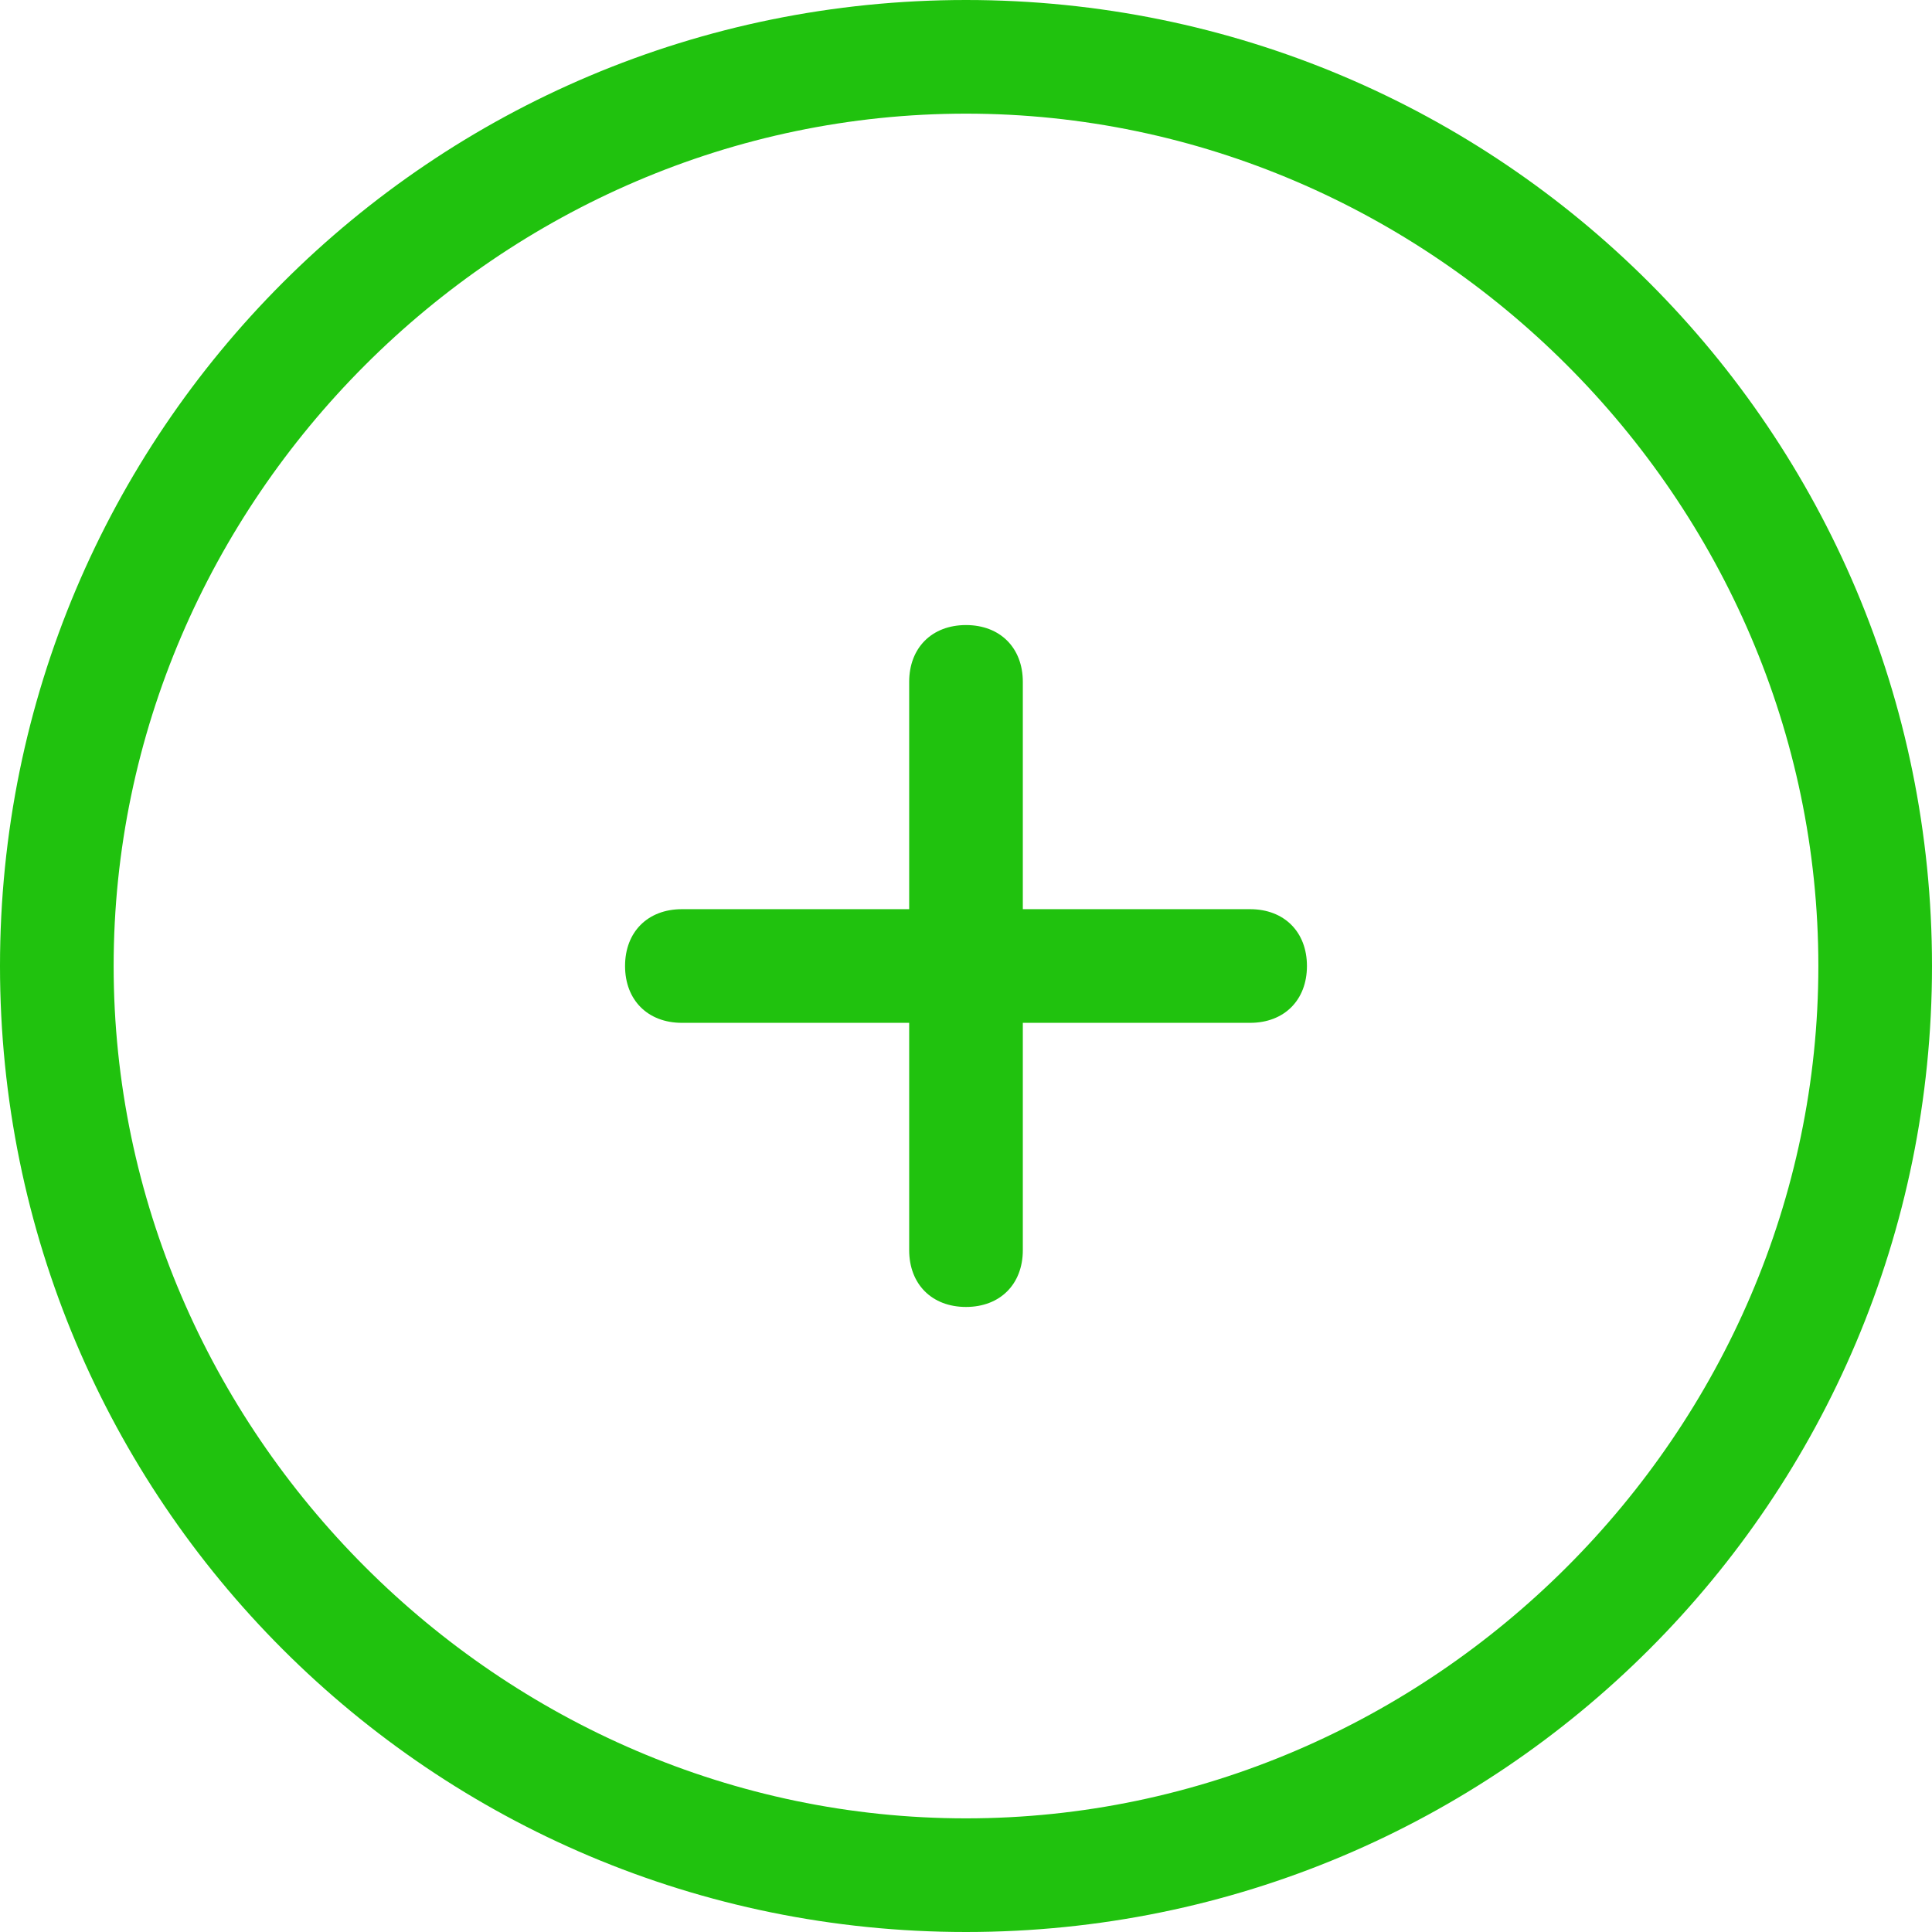
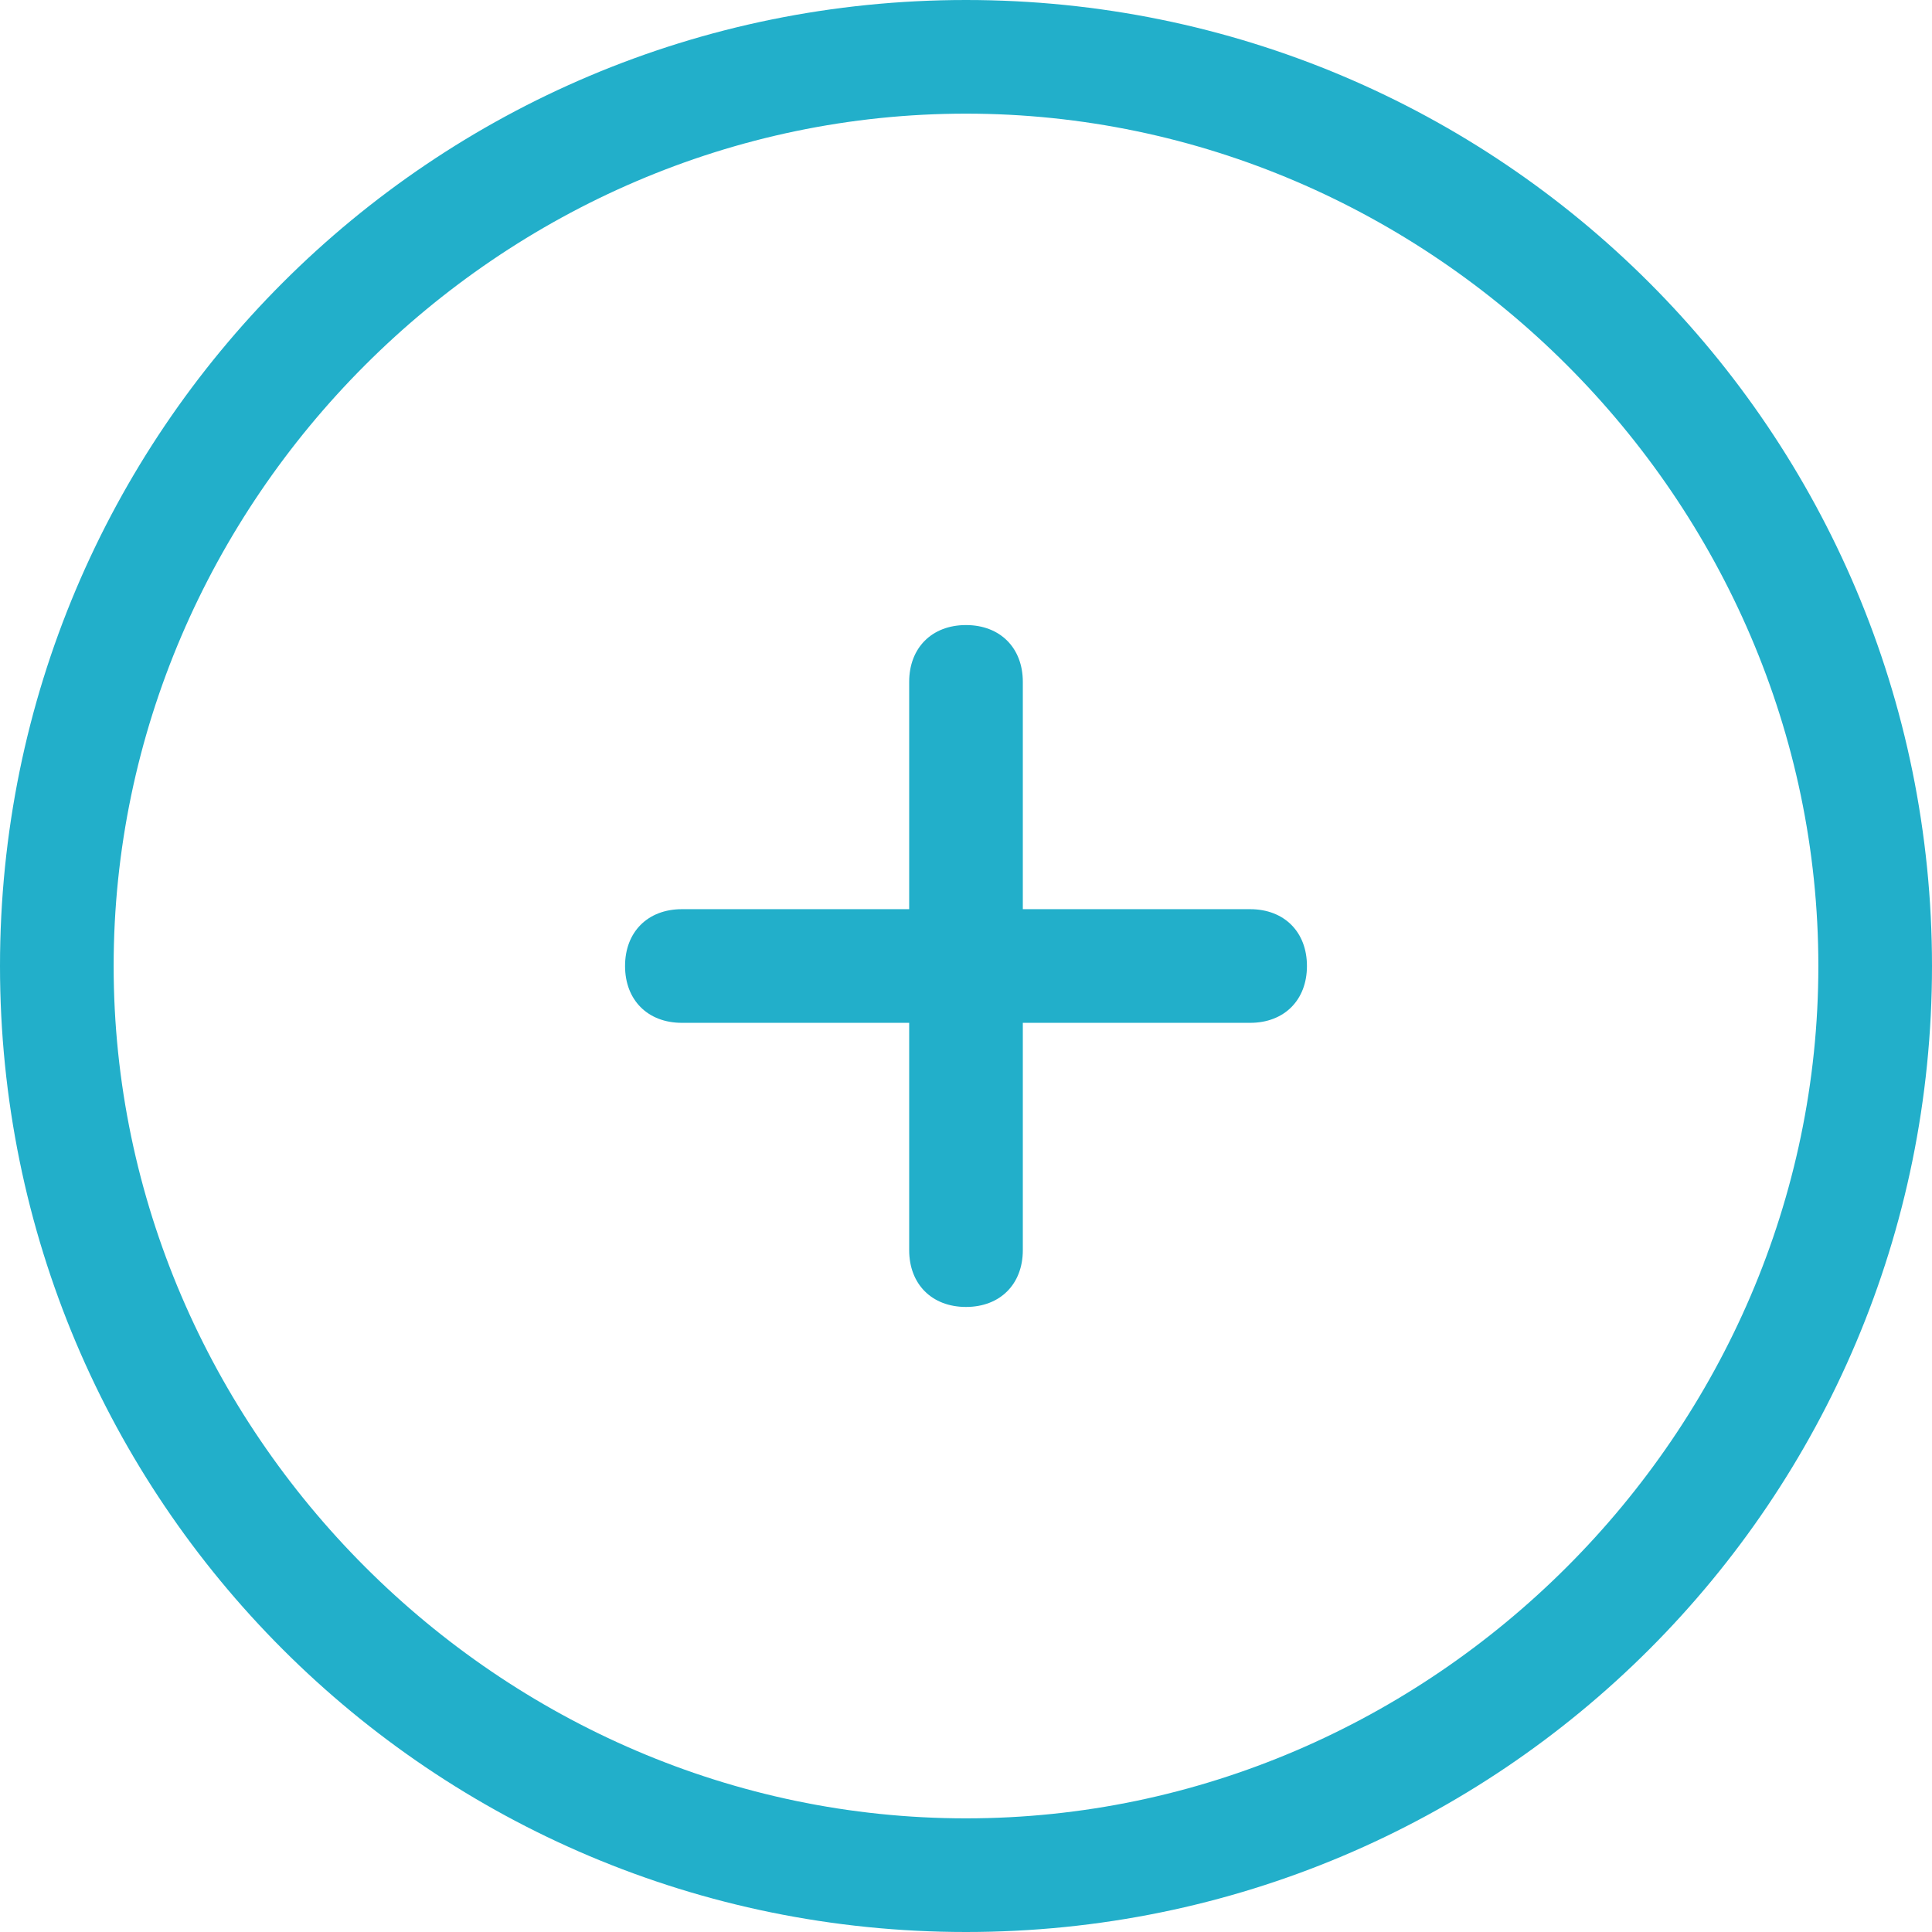
<svg xmlns="http://www.w3.org/2000/svg" version="1.1" viewBox="0 0 295.82 295.82" enable-background="new 0 0 295.82 295.82" width="512px" height="512px" class="">
  <g>
    <g>
      <g>
-         <path d="M147.91,0C66.124,0,0,66.124,0,147.91s66.124,147.91,147.91,147.91s147.91-66.124,147.91-147.91S229.696,0,147.91,0z     M147.91,278.419c-71.345,0-130.509-59.164-130.509-130.509S76.565,17.401,147.91,17.401S278.419,76.565,278.419,147.91    S219.255,278.419,147.91,278.419z" data-original="#000000" class="active-path" data-old_color="#000000" fill="#20C20E" />
-         <path d="m191.413,139.21h-34.802v-34.802c0-5.22-3.48-8.701-8.701-8.701-5.22,0-8.701,3.48-8.701,8.701v34.802h-34.802c-5.22,0-8.701,3.48-8.701,8.701 0,5.22 3.48,8.701 8.701,8.701h34.802v34.802c0,5.22 3.48,8.701 8.701,8.701 5.22,0 8.701-3.48 8.701-8.701v-34.802h34.802c5.22,0 8.701-3.48 8.701-8.701 0-5.221-3.481-8.701-8.701-8.701z" data-original="#000000" class="active-path" data-old_color="#000000" fill="#20C20E" />
+         <path d="M147.91,0C66.124,0,0,66.124,0,147.91s66.124,147.91,147.91,147.91s147.91-66.124,147.91-147.91S229.696,0,147.91,0z     M147.91,278.419c-71.345,0-130.509-59.164-130.509-130.509S76.565,17.401,147.91,17.401S278.419,76.565,278.419,147.91    S219.255,278.419,147.91,278.419z" data-original="#000000" class="active-path" data-old_color="#000000" fill="#22AFCA" />
+         <path d="m191.413,139.21h-34.802v-34.802c0-5.22-3.48-8.701-8.701-8.701-5.22,0-8.701,3.48-8.701,8.701v34.802h-34.802c-5.22,0-8.701,3.48-8.701,8.701 0,5.22 3.48,8.701 8.701,8.701h34.802v34.802c0,5.22 3.48,8.701 8.701,8.701 5.22,0 8.701-3.48 8.701-8.701v-34.802h34.802c5.22,0 8.701-3.48 8.701-8.701 0-5.221-3.481-8.701-8.701-8.701z" data-original="#000000" class="active-path" data-old_color="#000000" fill="#22AFCA" />
      </g>
    </g>
  </g>
</svg>
